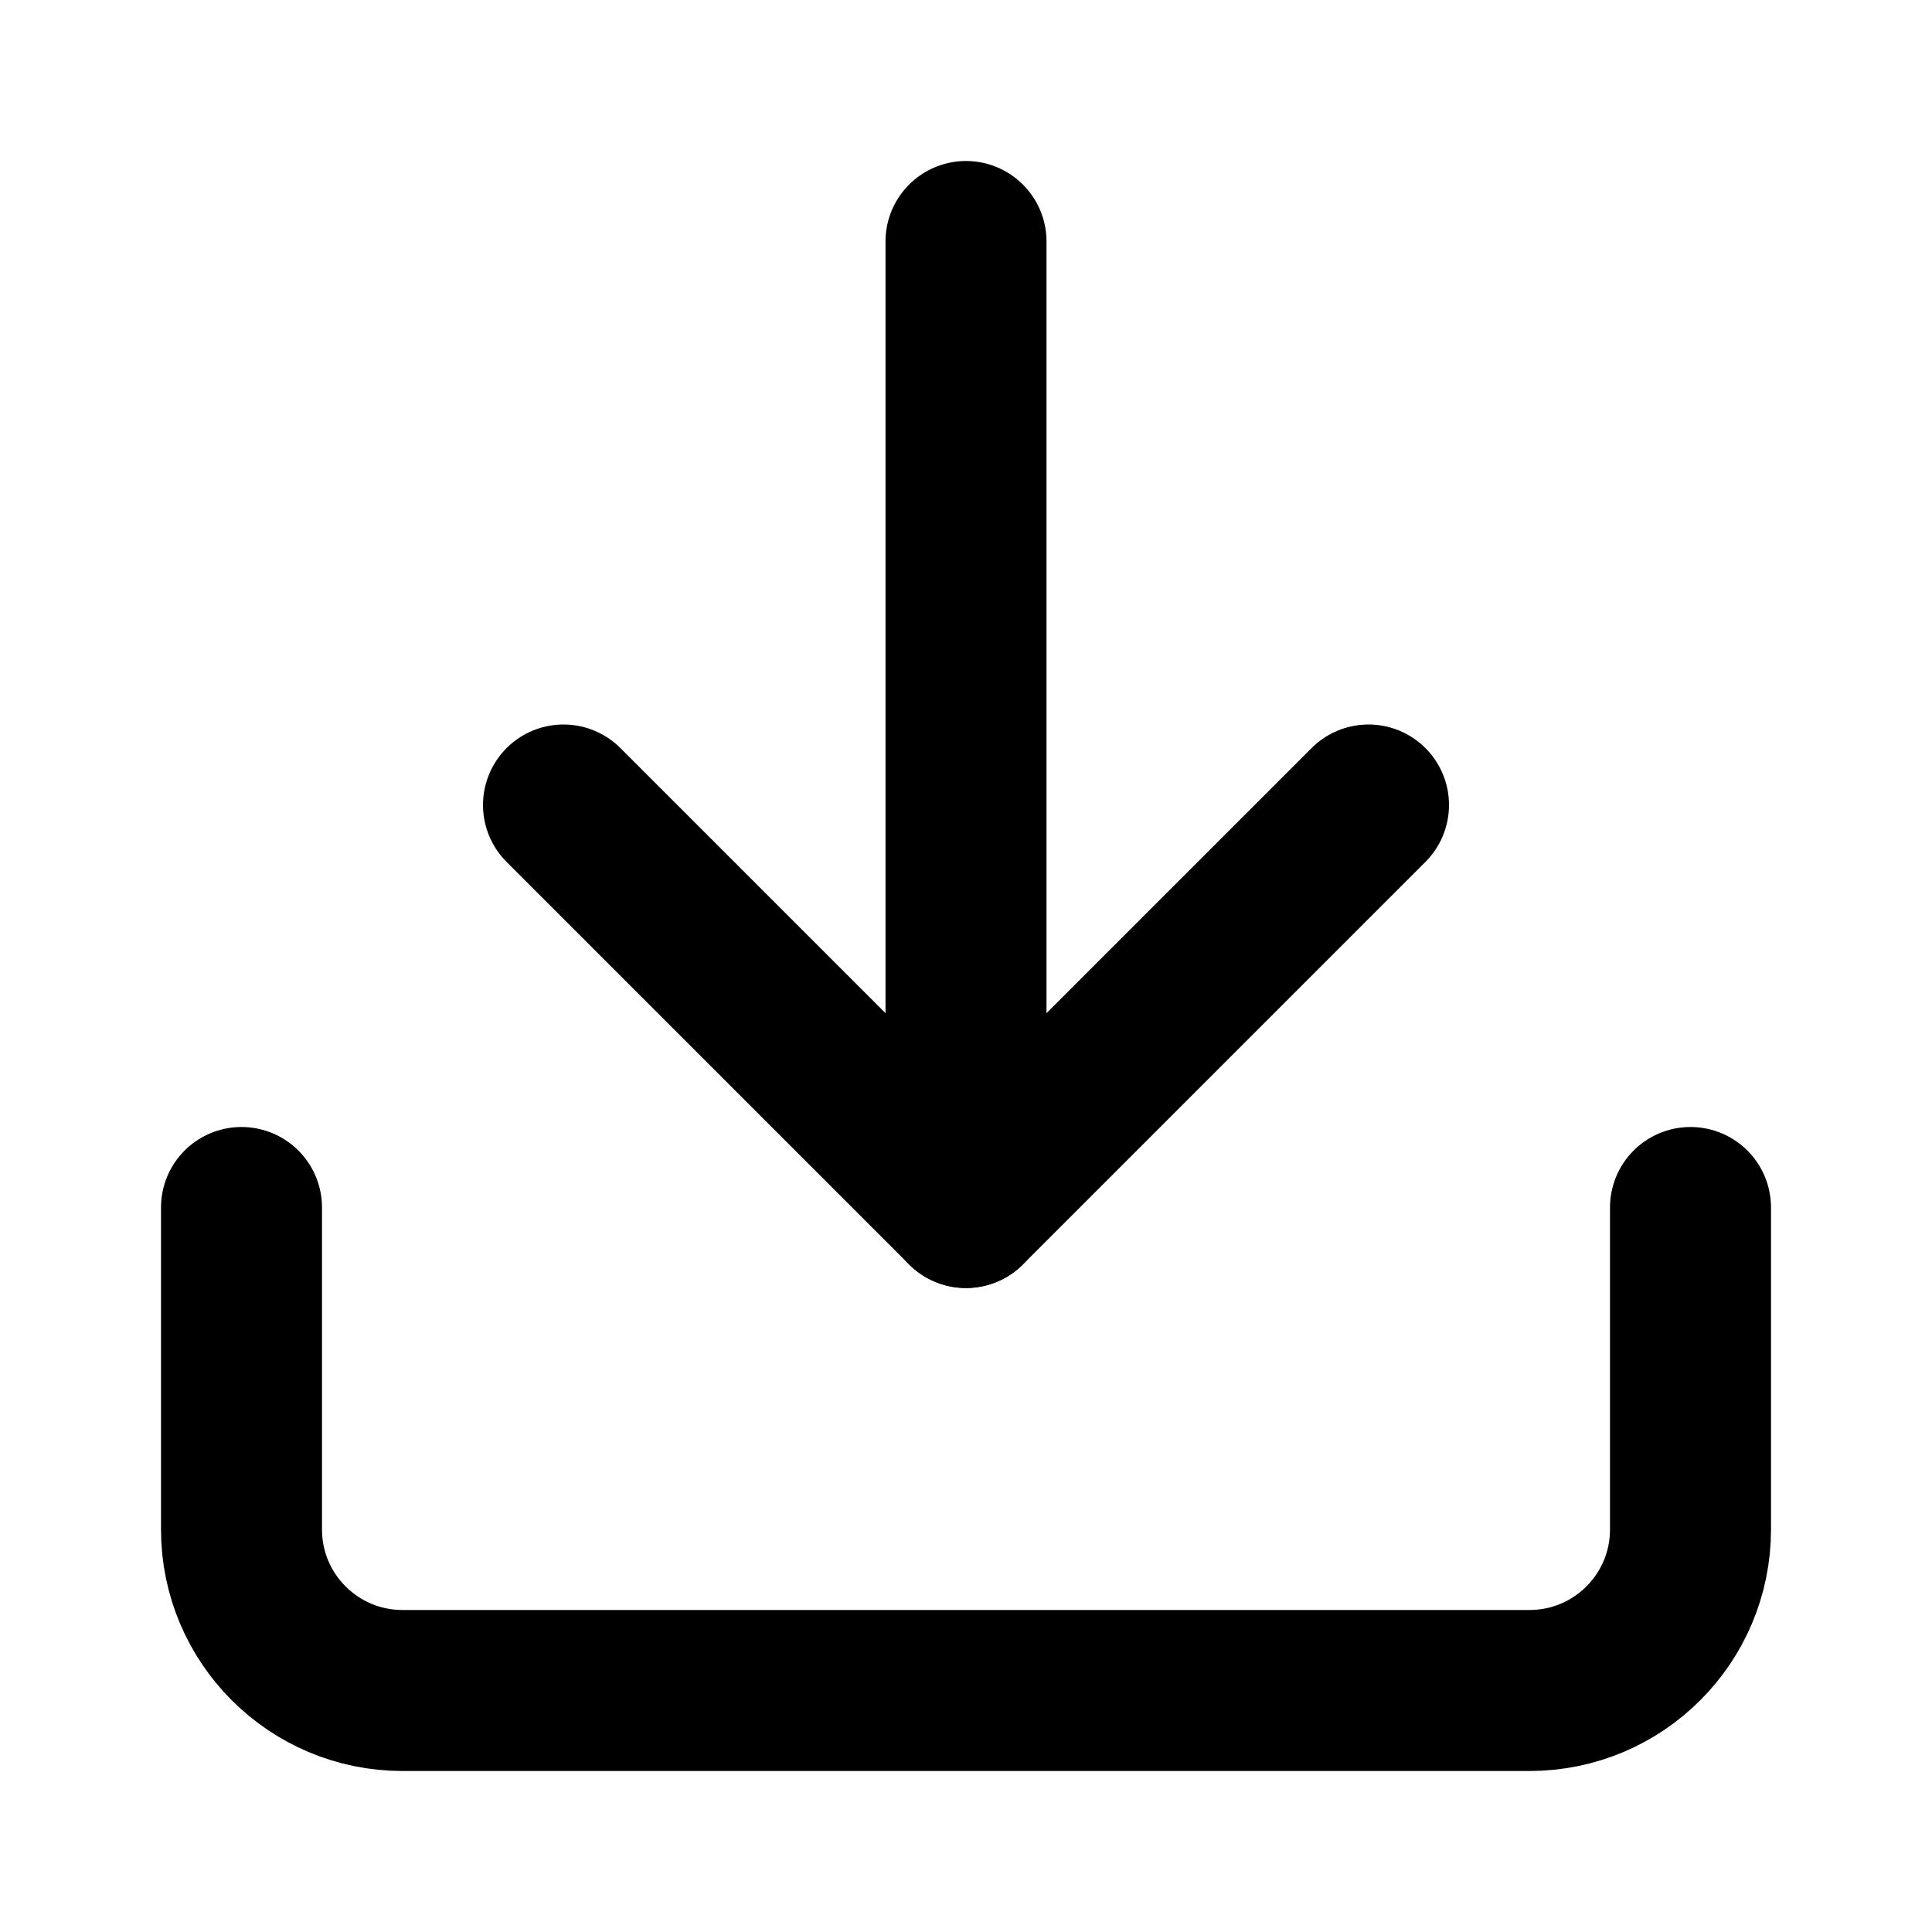
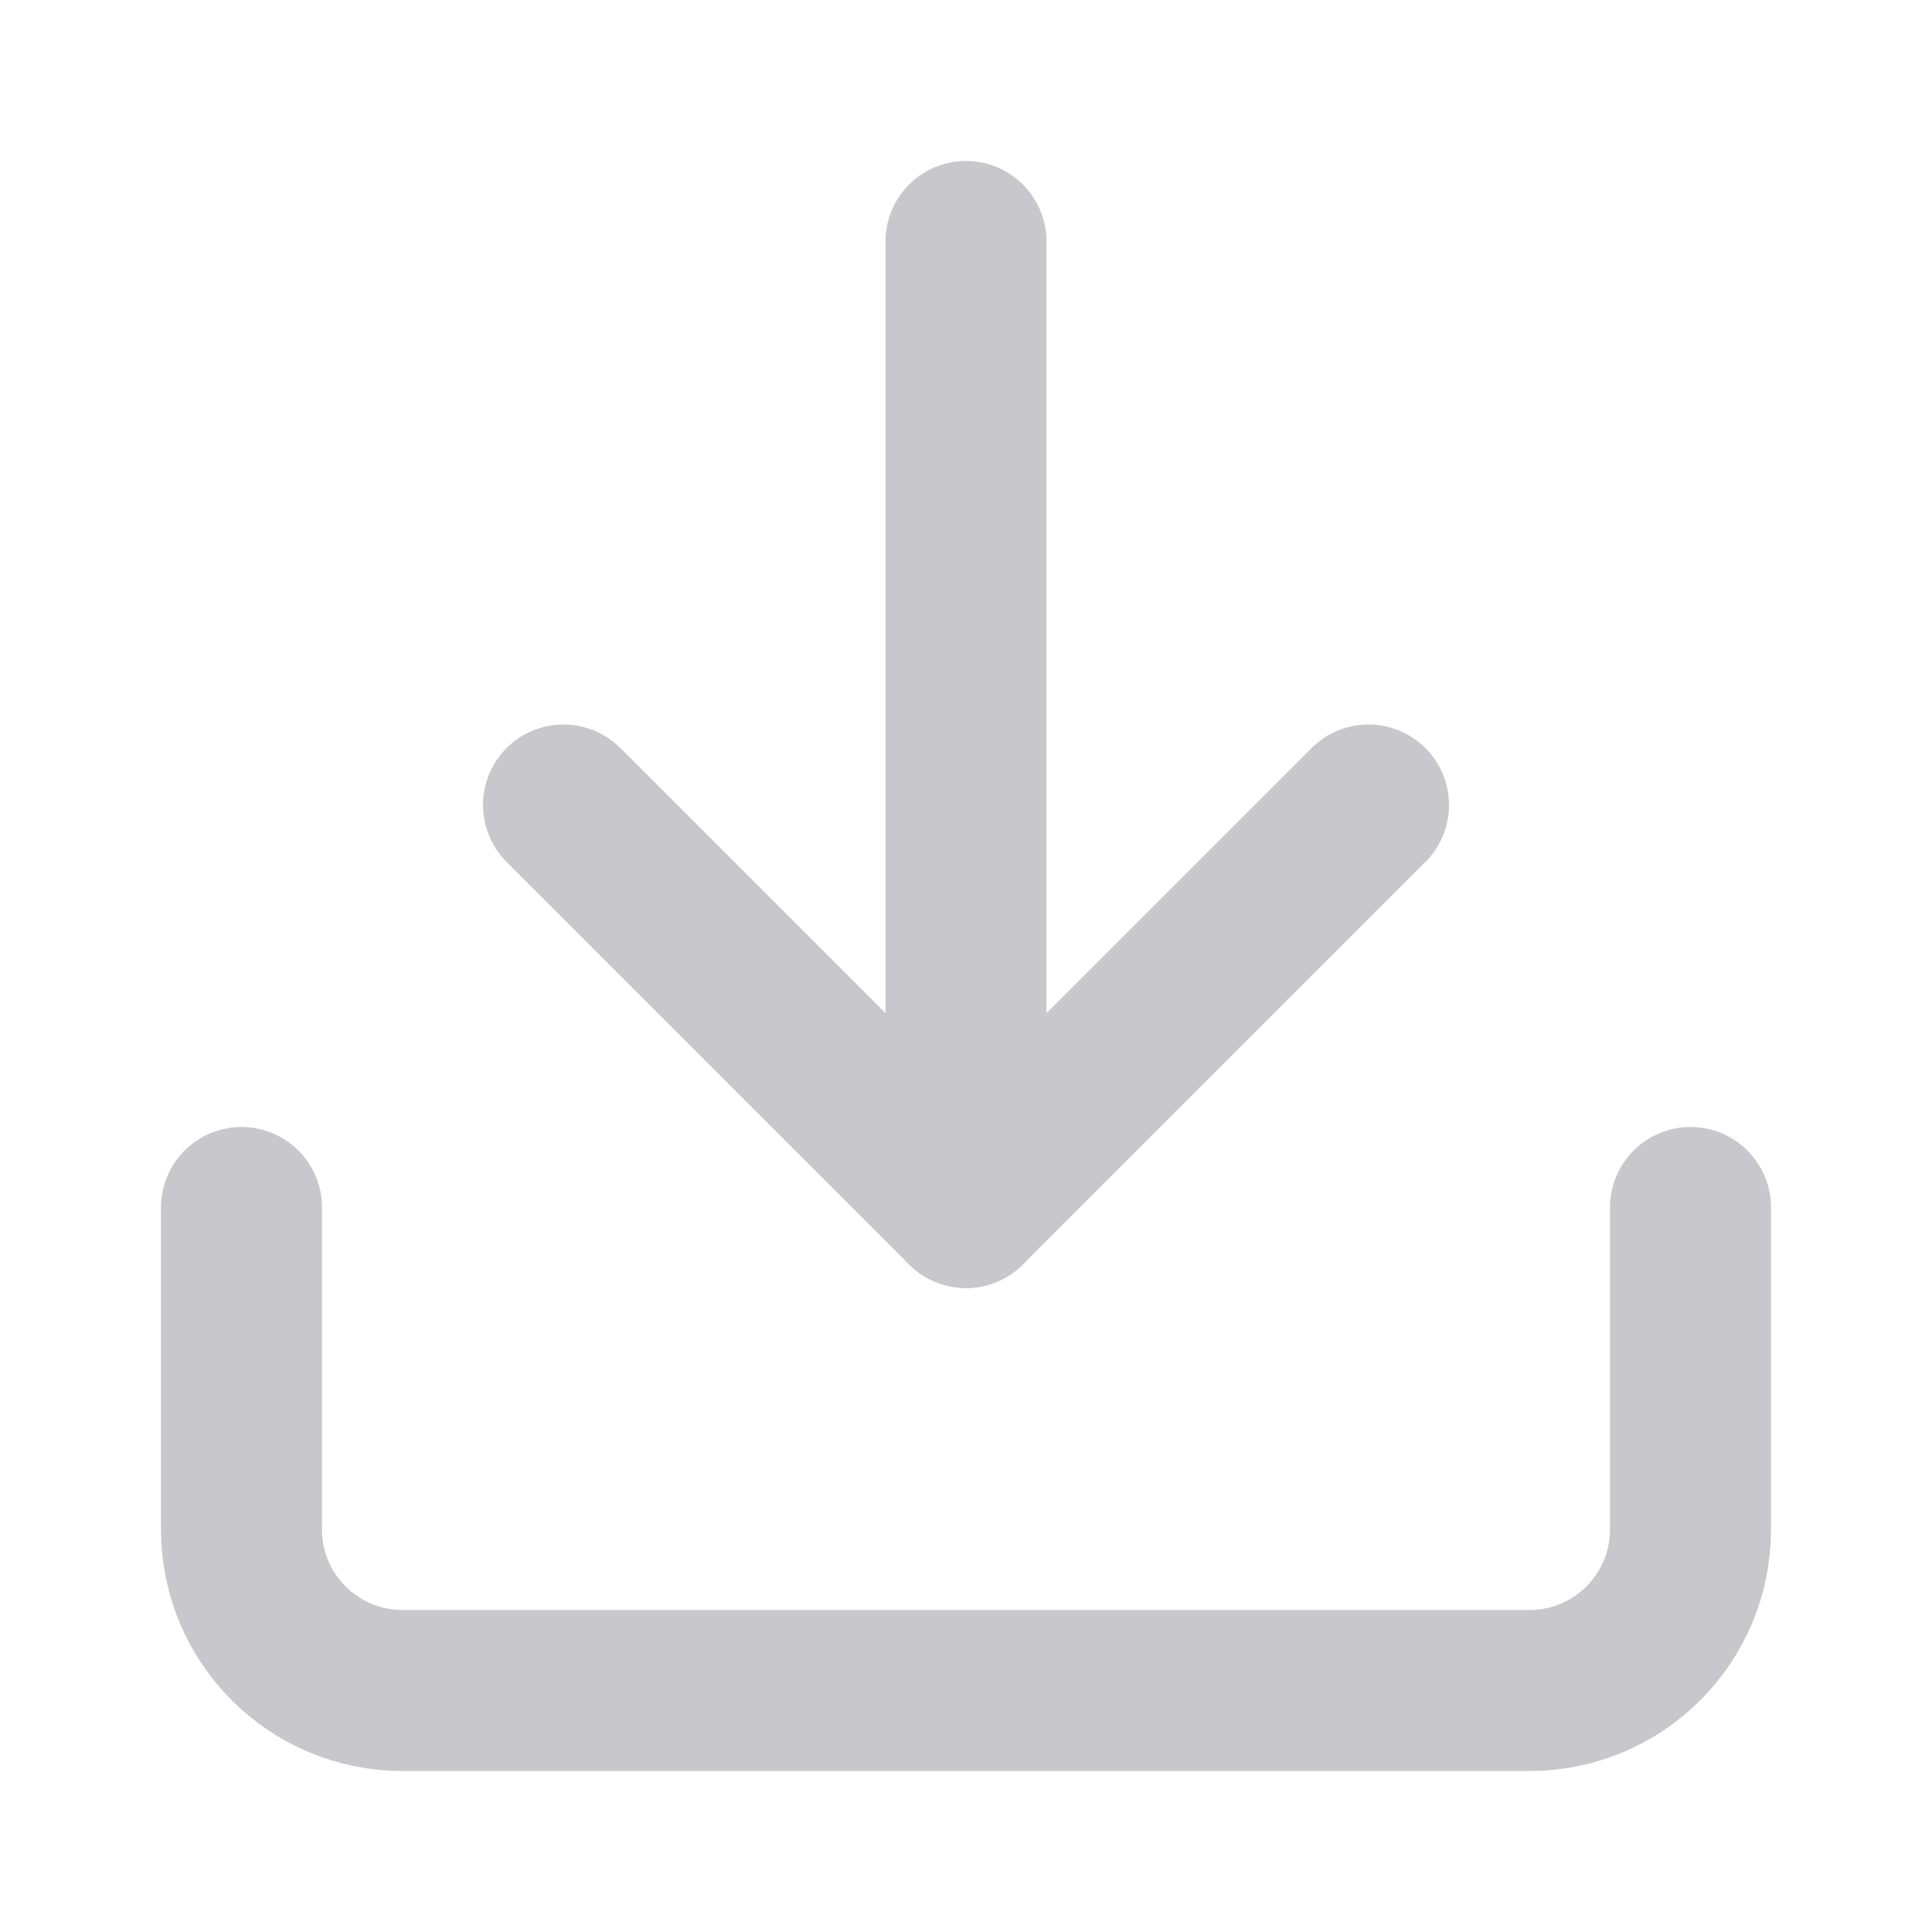
- <svg xmlns="http://www.w3.org/2000/svg" viewBox="0 0 24 24" fill="none" stroke="currentColor" stroke-width="2" stroke-linecap="round" stroke-linejoin="round">
+ <svg xmlns="http://www.w3.org/2000/svg" viewBox="0 0 24 24" fill="none" stroke="#c7c7cc" stroke-width="2" stroke-linecap="round" stroke-linejoin="round">
  <path d="M21 15v4a2 2 0 0 1-2 2H5a2 2 0 0 1-2-2v-4" />
  <polyline points="7 10 12 15 17 10" />
  <line x1="12" x2="12" y1="15" y2="3" />
</svg>
